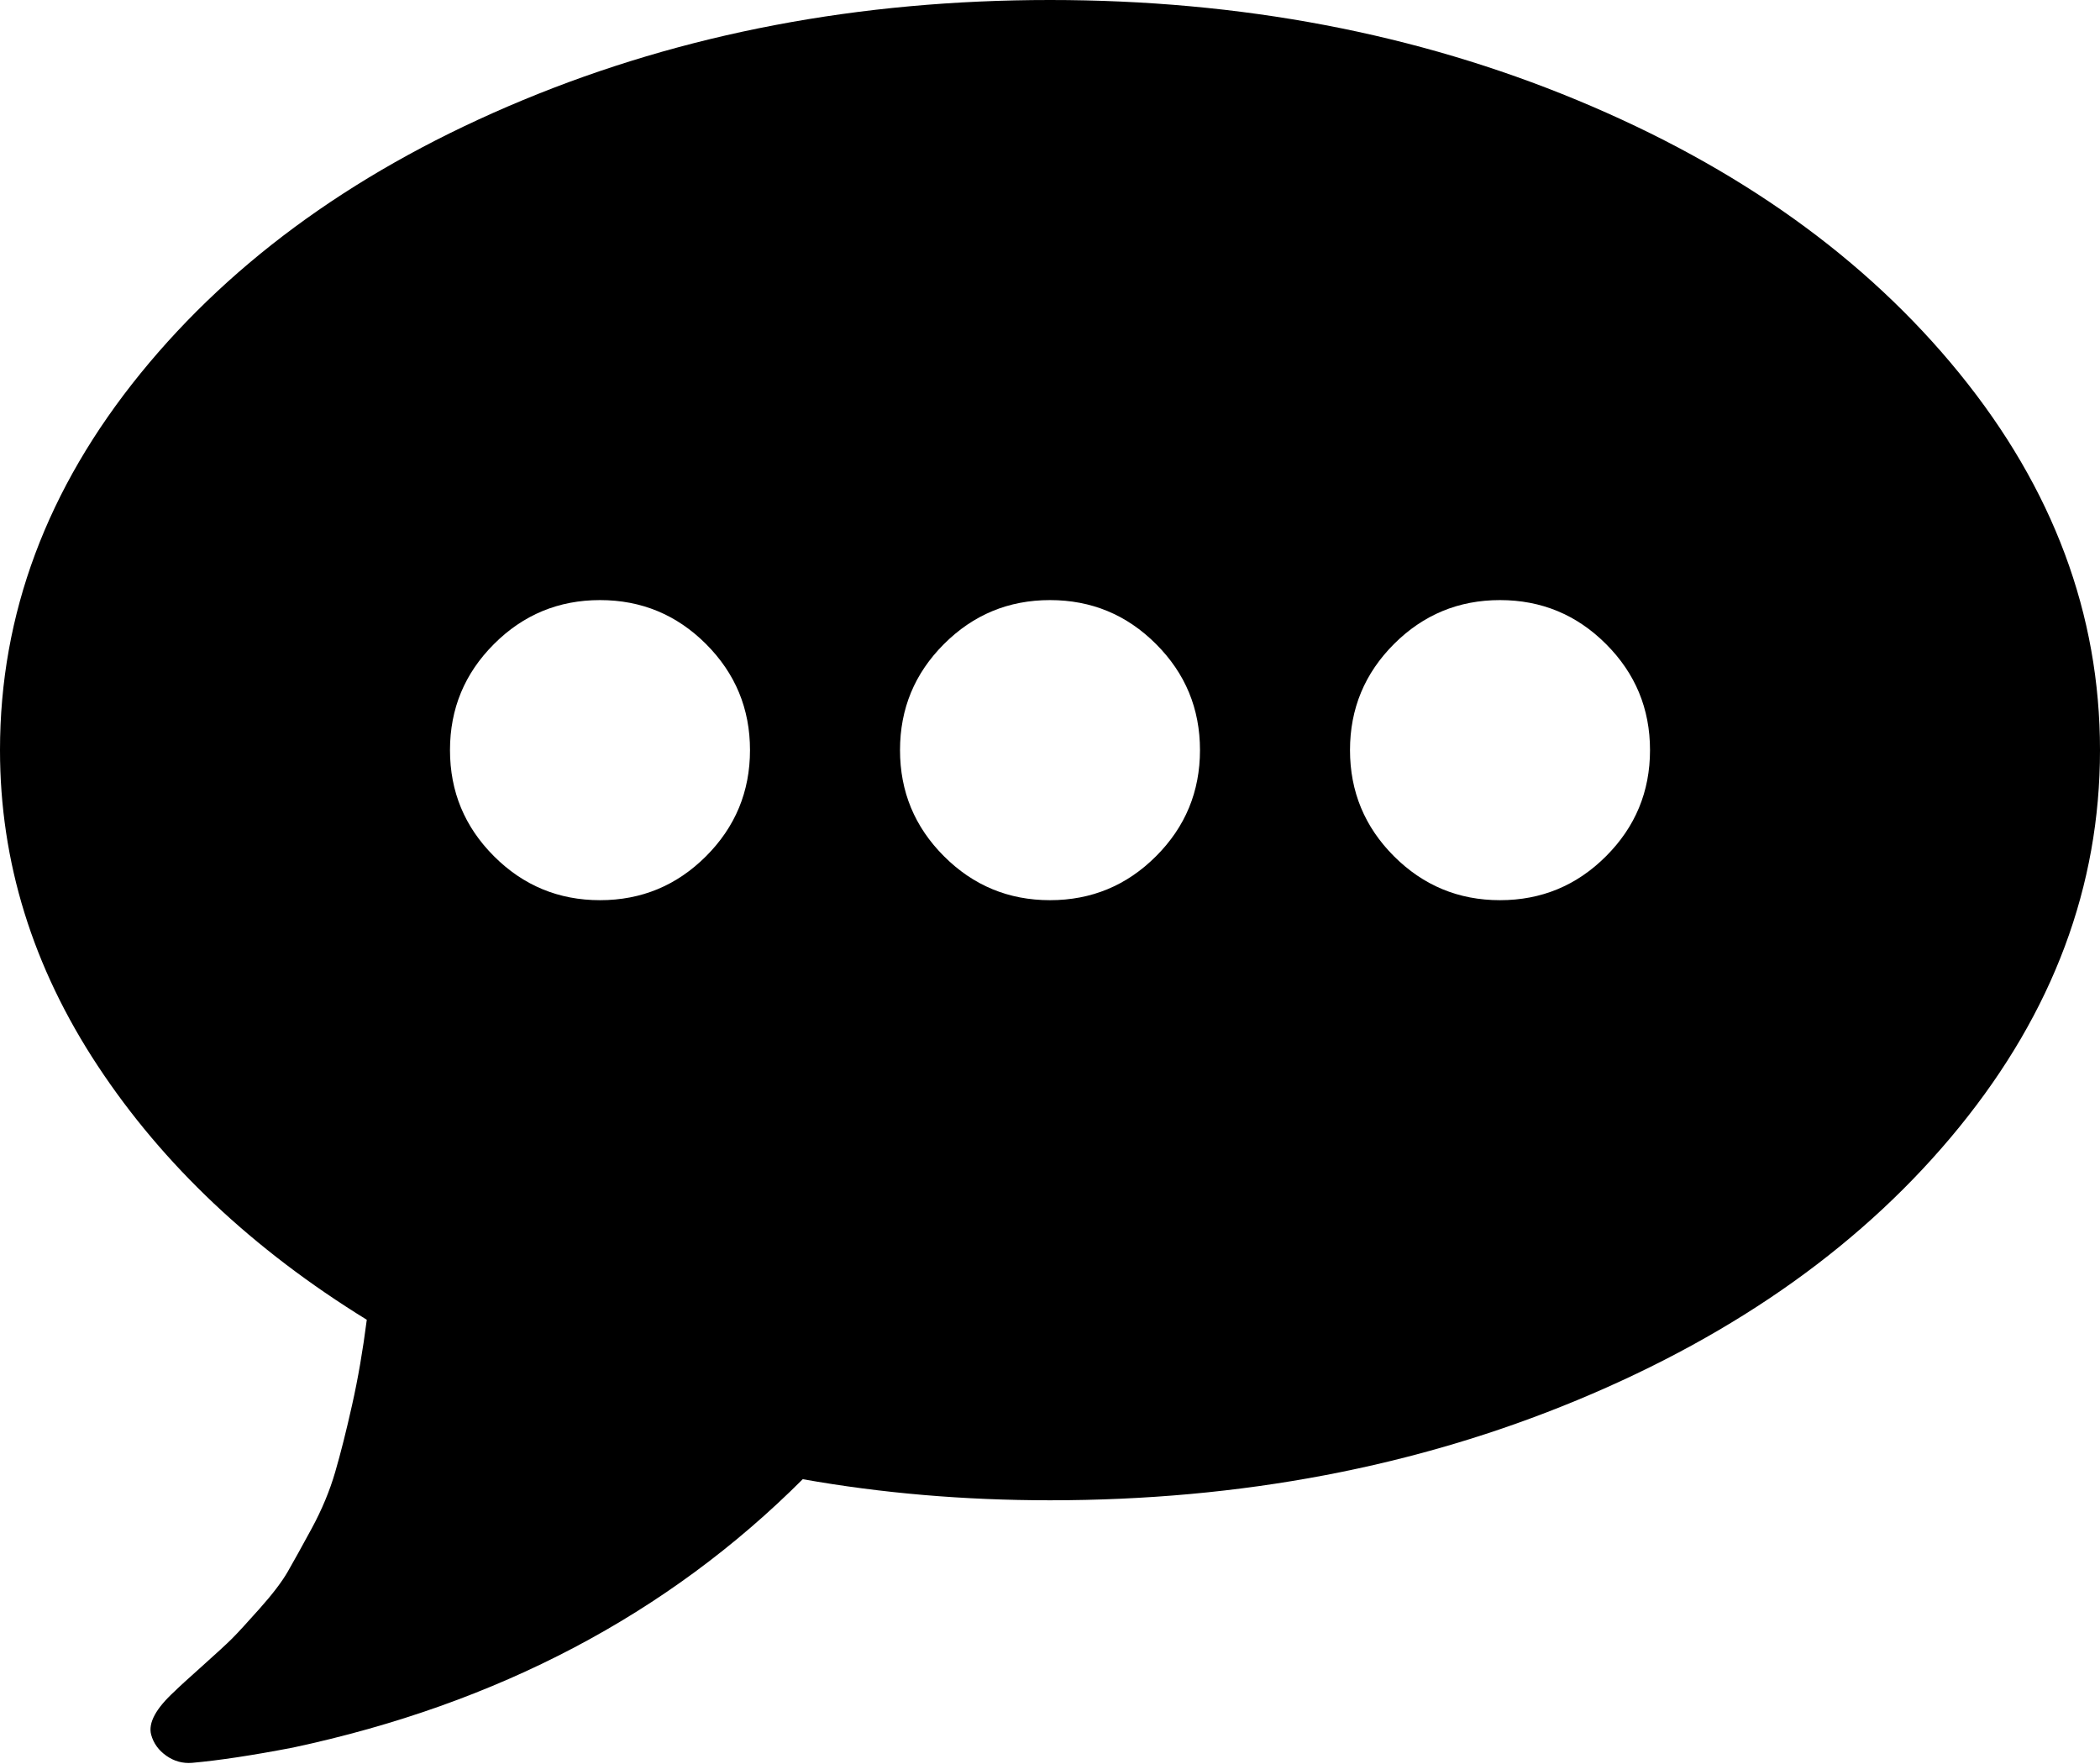
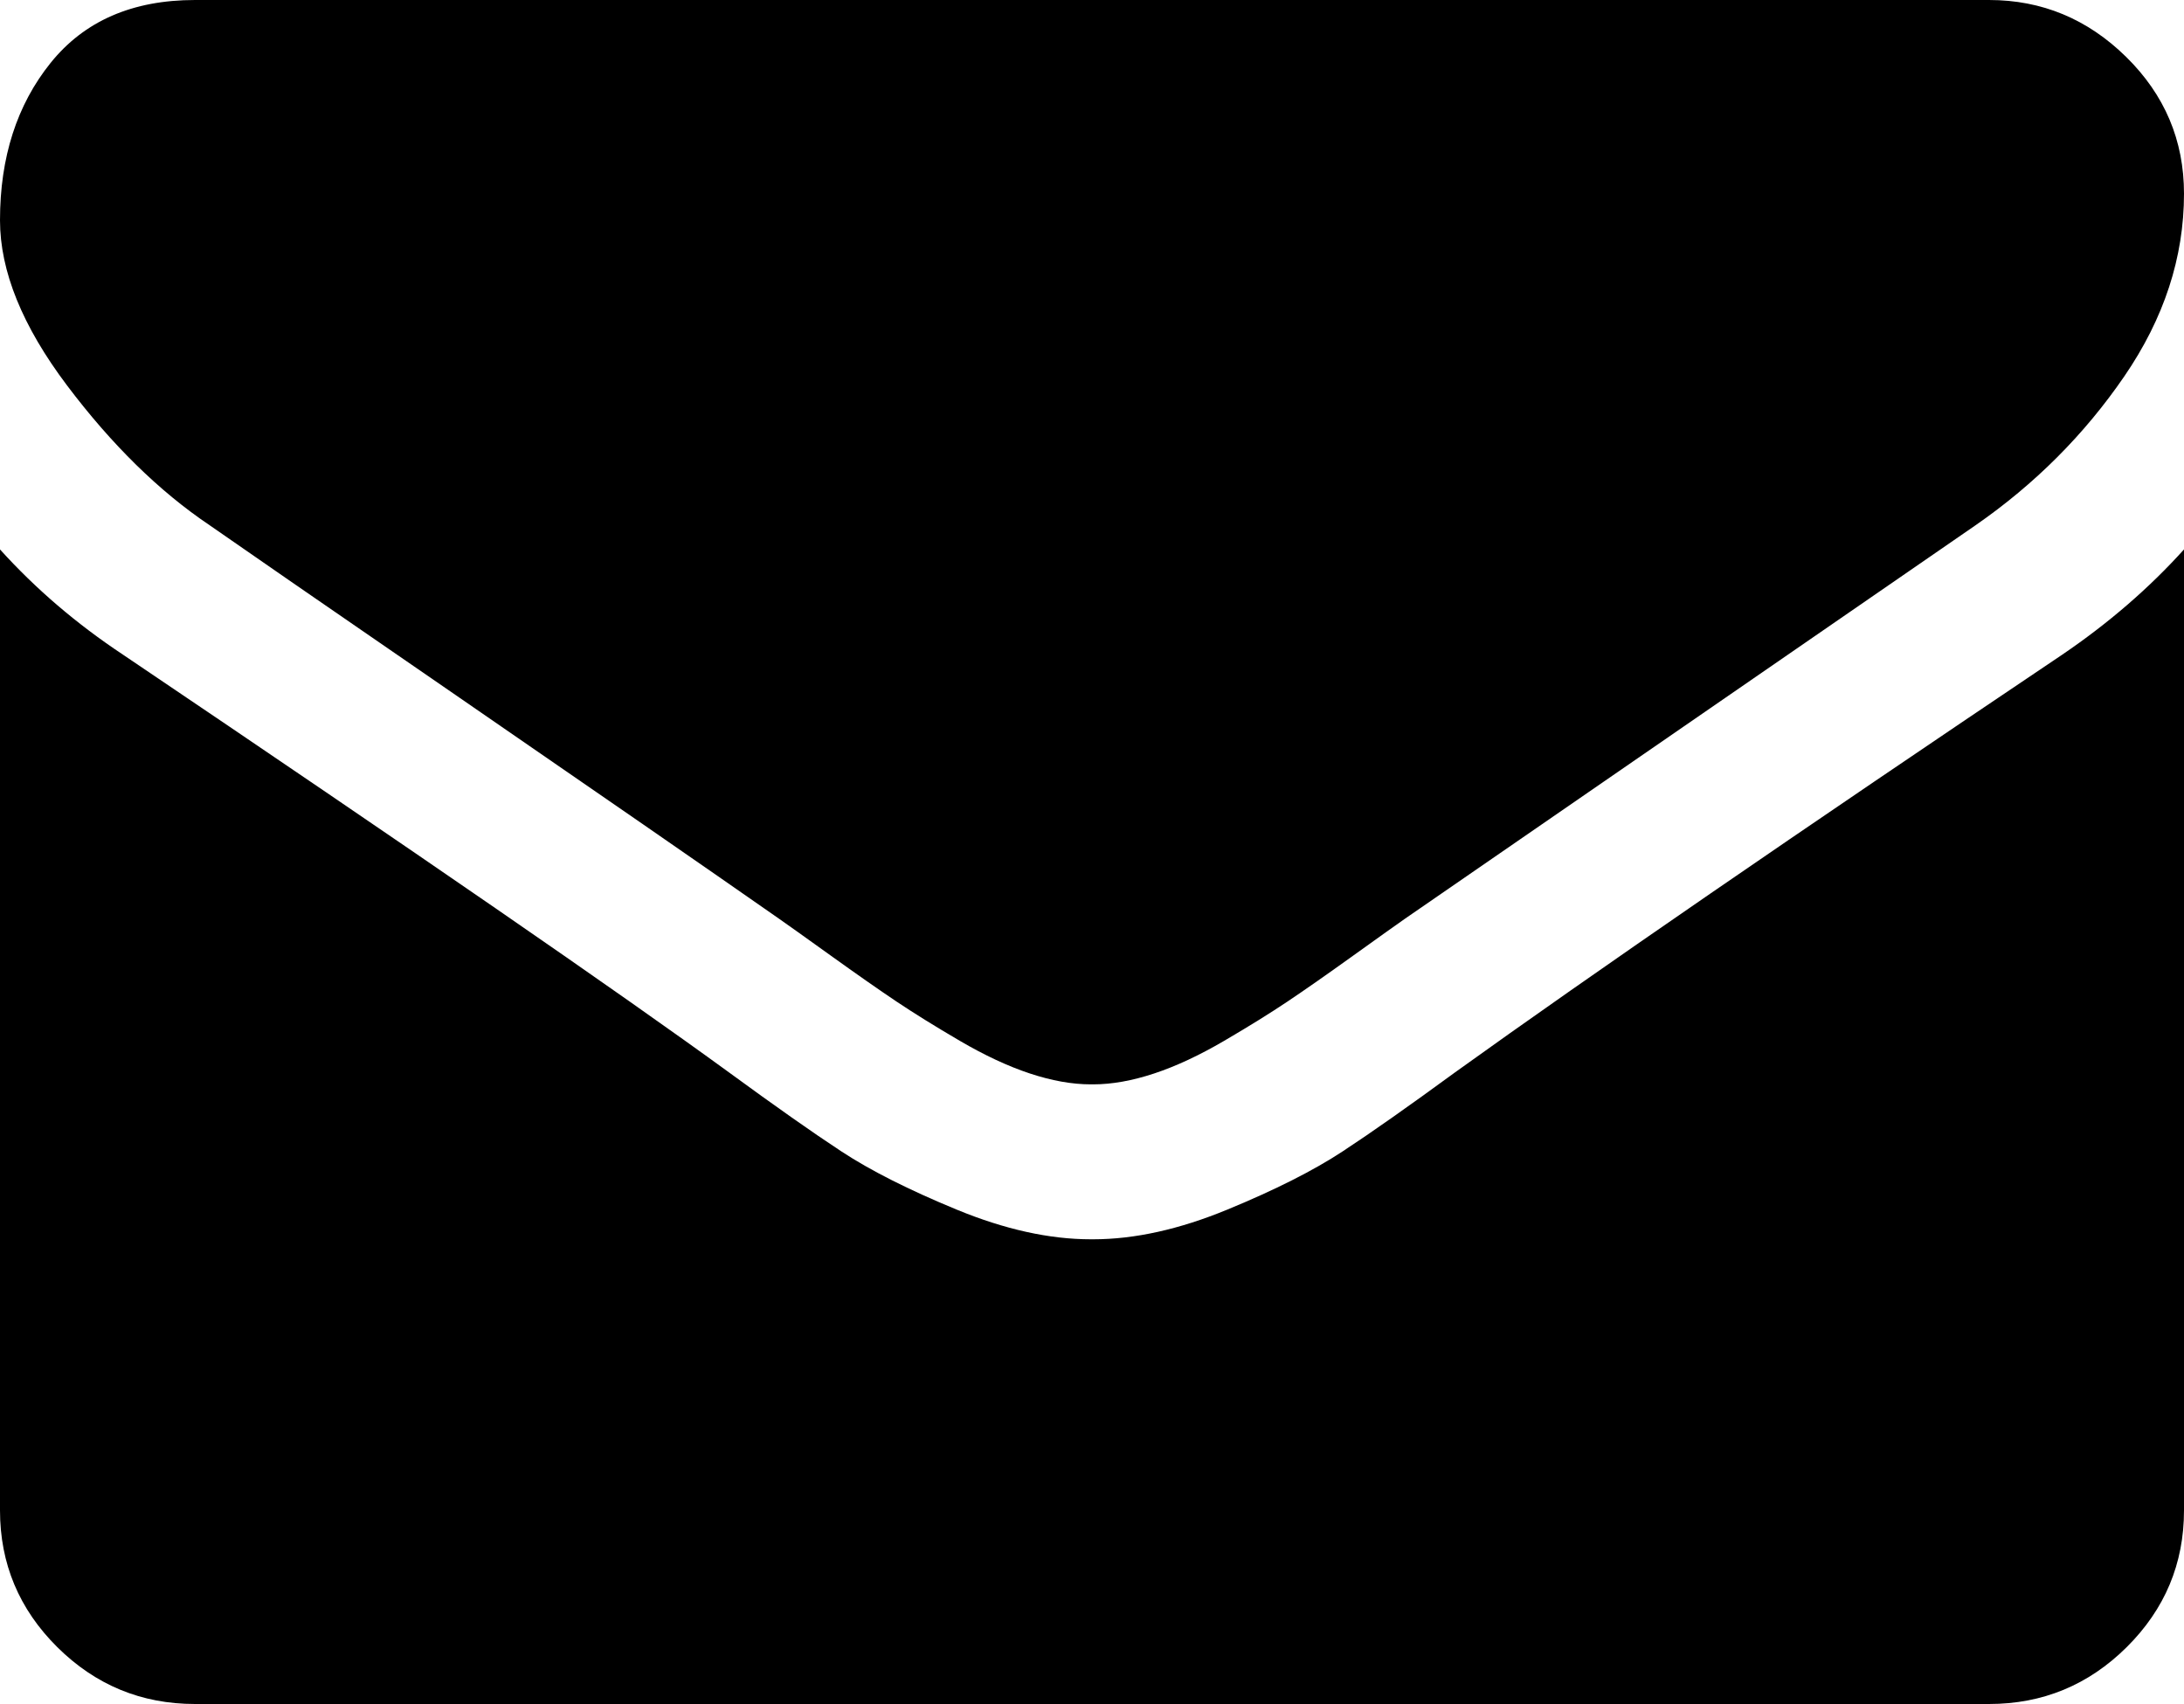
- <svg xmlns="http://www.w3.org/2000/svg" version="1.1" width="50px" height="42px">
-   <g transform="matrix(1 0 0 1 -294 -359 )">
-     <path d="M 16.811 20.386  C 17.508 19.688  17.857 18.847  17.857 17.86  C 17.857 16.874  17.508 16.033  16.811 15.335  C 16.113 14.637  15.272 14.288  14.286 14.288  C 13.3 14.288  12.458 14.637  11.761 15.335  C 11.063 16.033  10.714 16.874  10.714 17.86  C 10.714 18.847  11.063 19.688  11.761 20.386  C 12.458 21.084  13.3 21.433  14.286 21.433  C 15.272 21.433  16.113 21.084  16.811 20.386  Z M 27.525 20.386  C 28.223 19.688  28.571 18.847  28.571 17.86  C 28.571 16.874  28.223 16.033  27.525 15.335  C 26.828 14.637  25.986 14.288  25 14.288  C 24.014 14.288  23.172 14.637  22.475 15.335  C 21.777 16.033  21.429 16.874  21.429 17.86  C 21.429 18.847  21.777 19.688  22.475 20.386  C 23.172 21.084  24.014 21.433  25 21.433  C 25.986 21.433  26.828 21.084  27.525 20.386  Z M 38.239 20.386  C 38.937 19.688  39.286 18.847  39.286 17.86  C 39.286 16.874  38.937 16.033  38.239 15.335  C 37.542 14.637  36.7 14.288  35.714 14.288  C 34.728 14.288  33.887 14.637  33.189 15.335  C 32.492 16.033  32.143 16.874  32.143 17.86  C 32.143 18.847  32.492 19.688  33.189 20.386  C 33.887 21.084  34.728 21.433  35.714 21.433  C 36.7 21.433  37.542 21.084  38.239 20.386  Z M 46.652 8.888  C 48.884 11.633  50 14.623  50 17.86  C 50 21.098  48.884 24.088  46.652 26.833  C 44.42 29.577  41.388 31.744  37.556 33.335  C 33.724 34.926  29.539 35.721  25 35.721  C 22.954 35.721  20.991 35.553  19.113 35.219  C 15.895 38.437  11.849 40.567  6.975 41.609  C 6.008 41.795  5.208 41.916  4.576 41.972  C 4.353 41.991  4.148 41.935  3.962 41.805  C 3.776 41.674  3.655 41.507  3.599 41.302  C 3.525 41.023  3.711 40.679  4.157 40.27  C 4.25 40.177  4.469 39.977  4.813 39.67  C 5.157 39.363  5.394 39.144  5.525 39.014  C 5.655 38.884  5.873 38.647  6.18 38.302  C 6.487 37.958  6.71 37.665  6.85 37.423  C 6.989 37.181  7.18 36.837  7.422 36.391  C 7.664 35.944  7.85 35.498  7.98 35.051  C 8.11 34.605  8.245 34.07  8.384 33.447  C 8.524 32.823  8.64 32.149  8.733 31.423  C 6.017 29.749  3.883 27.735  2.33 25.381  C 0.777 23.028  0 20.521  0 17.86  C 0 14.623  1.116 11.633  3.348 8.888  C 5.58 6.144  8.612 3.977  12.444 2.386  C 16.276 0.795  20.461 0  25 0  C 29.539 0  33.724 0.795  37.556 2.386  C 41.388 3.977  44.42 6.144  46.652 8.888  Z " fill-rule="nonzero" fill="#000000" stroke="none" transform="matrix(1 0 0 1 294 359 )" />
+ <svg xmlns="http://www.w3.org/2000/svg" version="1.1" width="50px" height="39px">
+   <g transform="matrix(1 0 0 1 -294 -258 )">
+     <path d="M 47.21 14.985  C 48.27 14.265  49.2 13.462  50 12.575  L 50 34.568  C 50 35.787  49.563 36.83  48.689 37.698  C 47.814 38.566  46.763 39  45.536 39  L 4.464 39  C 3.237 39  2.186 38.566  1.311 37.698  C 0.437 36.83  0 35.787  0 34.568  L 0 12.575  C 0.818 13.48  1.758 14.283  2.818 14.985  C 9.552 19.528  14.174 22.713  16.685 24.541  C 17.746 25.317  18.606 25.922  19.266 26.355  C 19.927 26.789  20.805 27.233  21.903 27.685  C 23 28.137  24.023 28.364  24.972 28.364  L 25 28.364  L 25.028 28.364  C 25.977 28.364  27 28.137  28.097 27.685  C 29.195 27.233  30.073 26.789  30.734 26.355  C 31.394 25.922  32.254 25.317  33.315 24.541  C 36.477 22.27  41.109 19.085  47.21 14.985  Z M 48.675 1.302  C 49.558 2.17  50 3.213  50 4.432  C 50 5.891  49.544 7.285  48.633 8.614  C 47.721 9.944  46.587 11.08  45.229 12.021  C 38.235 16.841  33.882 19.842  32.171 21.023  C 31.985 21.153  31.589 21.434  30.985 21.868  C 30.38 22.302  29.878 22.653  29.478 22.921  C 29.078 23.189  28.595 23.489  28.027 23.821  C 27.46 24.153  26.925 24.403  26.423 24.569  C 25.921 24.735  25.456 24.818  25.028 24.818  L 25 24.818  L 24.972 24.818  C 24.544 24.818  24.079 24.735  23.577 24.569  C 23.075 24.403  22.54 24.153  21.973 23.821  C 21.405 23.489  20.922 23.189  20.522 22.921  C 20.122 22.653  19.62 22.302  19.015 21.868  C 18.411 21.434  18.015 21.153  17.829 21.023  C 16.137 19.842  13.7 18.157  10.519 15.968  C 7.338 13.78  5.432 12.464  4.799 12.021  C 3.646 11.246  2.558 10.179  1.535 8.822  C 0.512 7.465  0 6.205  0 5.041  C 0 3.601  0.386 2.401  1.158 1.44  C 1.93 0.48  3.032 0  4.464 0  L 45.536 0  C 46.745 0  47.791 0.434  48.675 1.302  Z " fill-rule="nonzero" fill="#000000" stroke="none" transform="matrix(1 0 0 1 294 258 )" />
  </g>
</svg>
